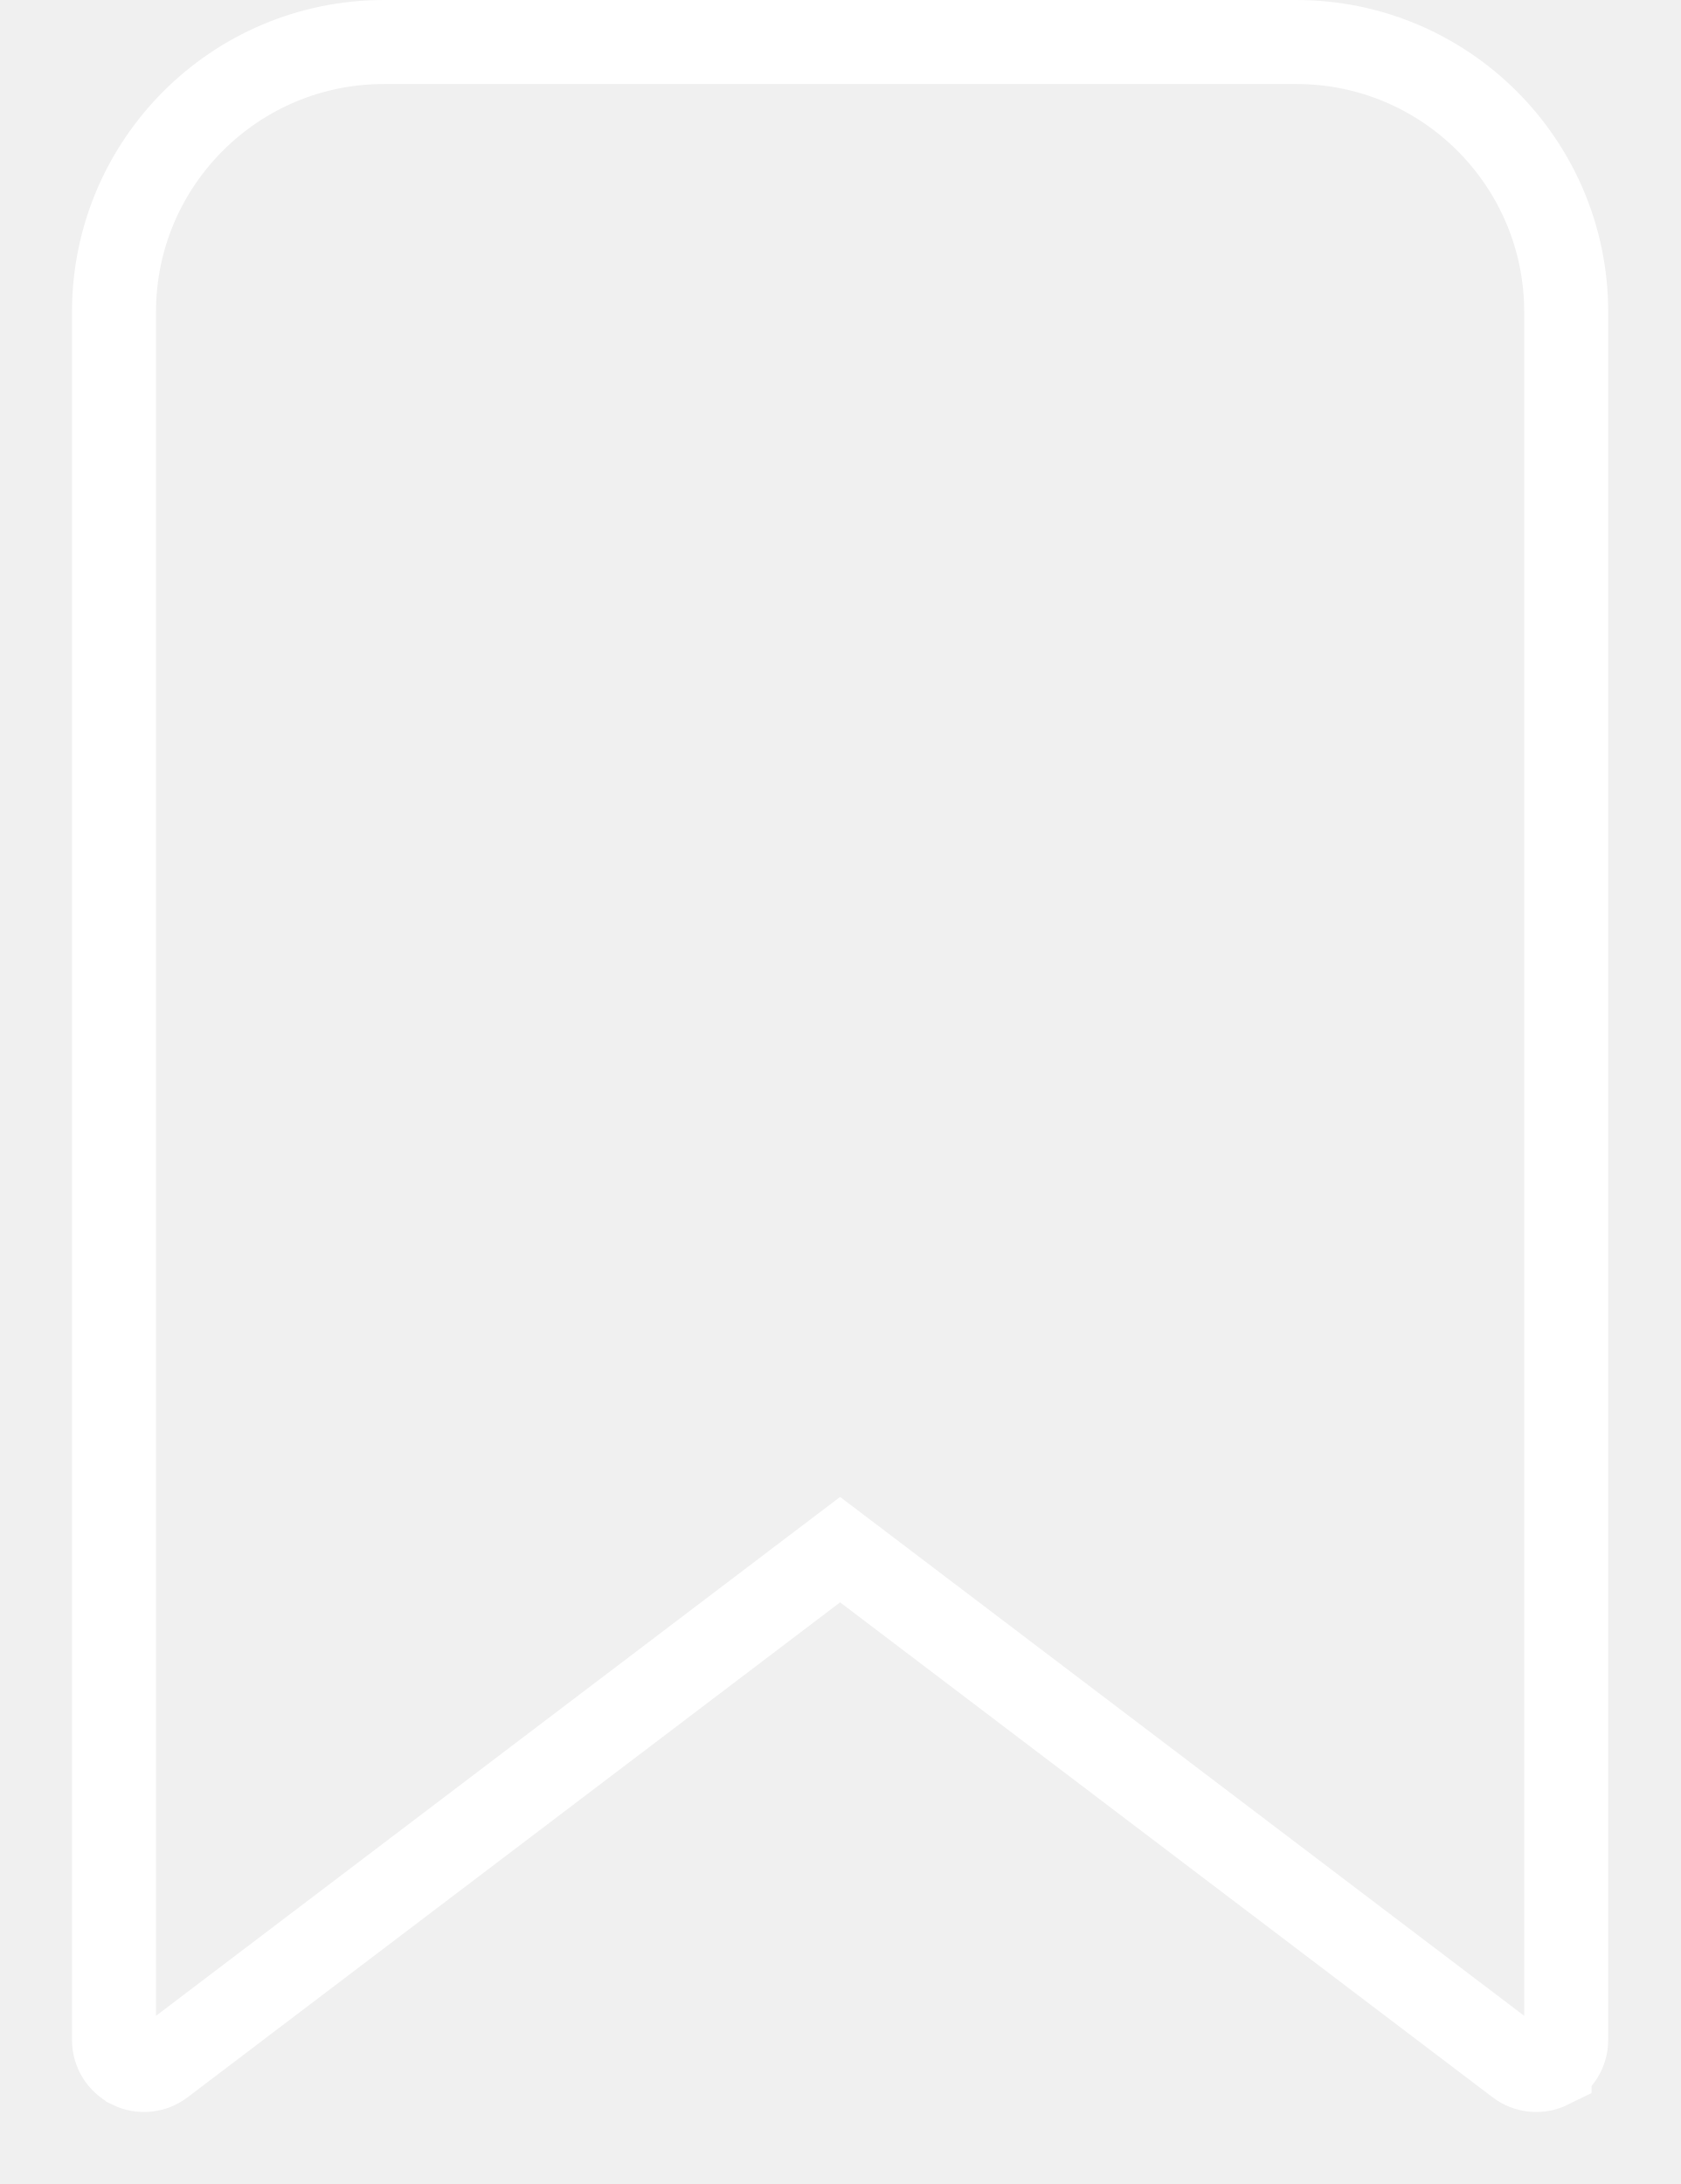
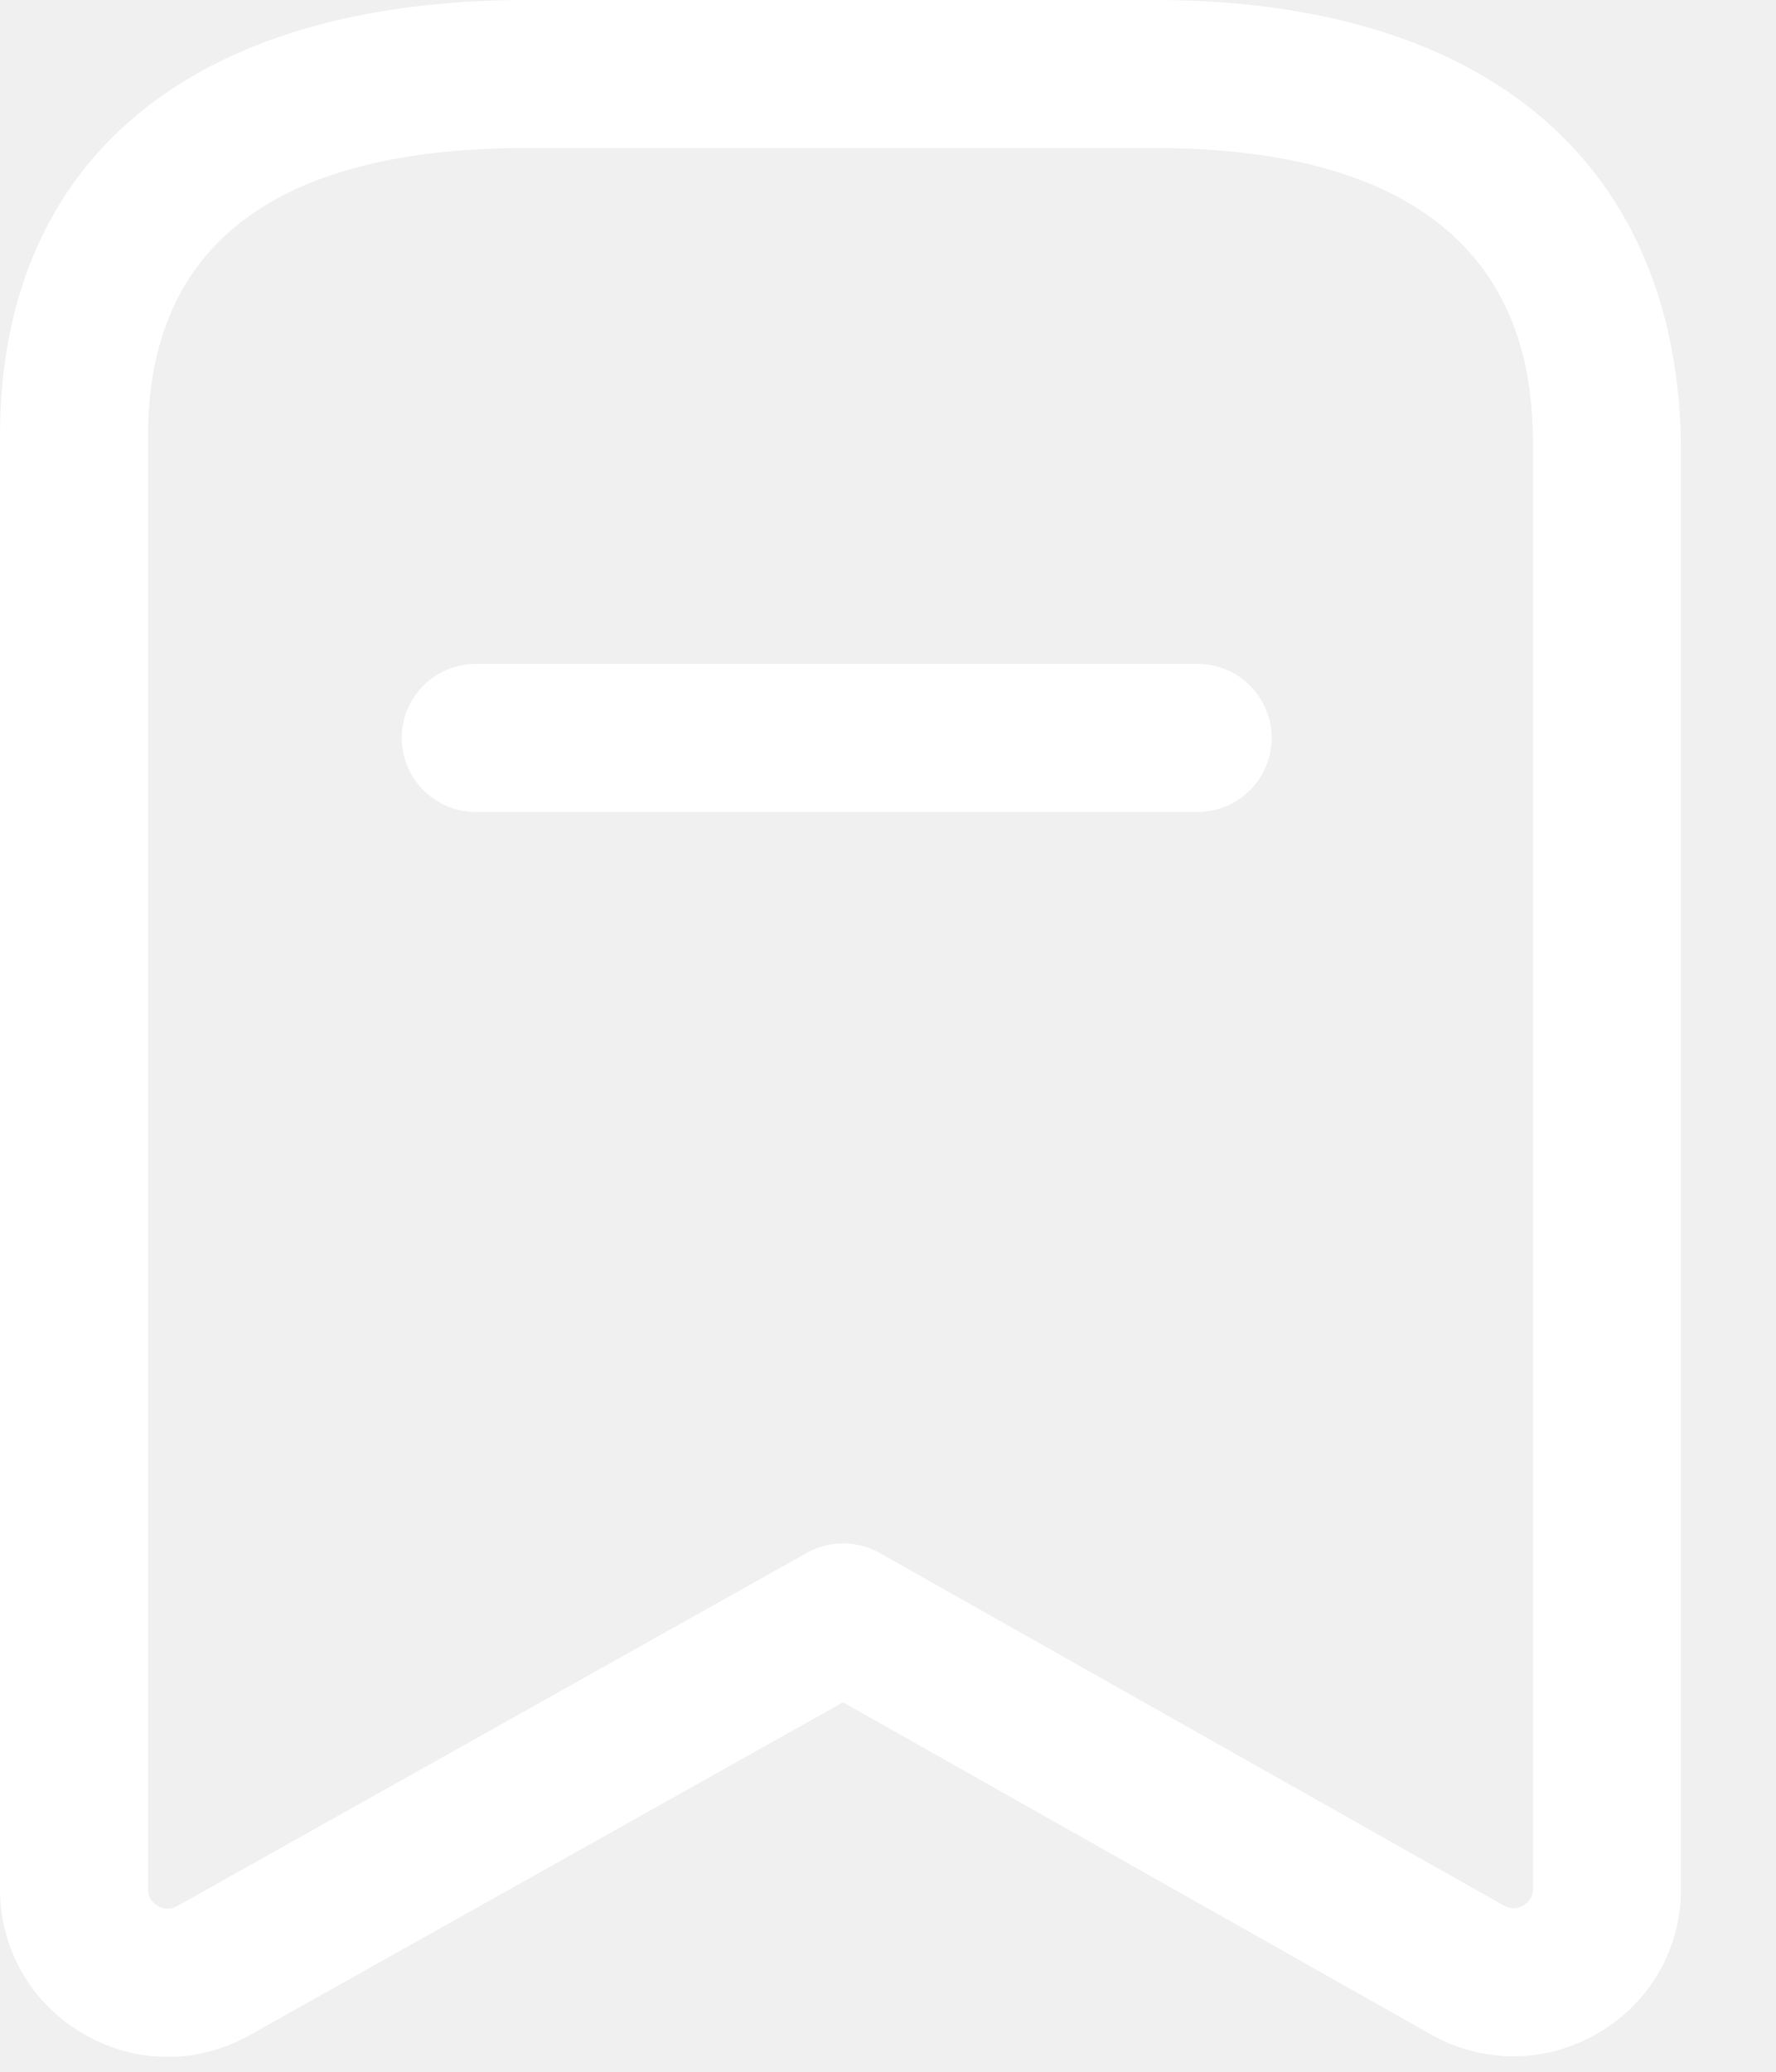
- <svg xmlns="http://www.w3.org/2000/svg" width="20" height="26" viewBox="0 0 20 26" fill="none">
-   <path d="M1.556 24.606L1.555 24.605C1.434 24.545 1.357 24.421 1.357 24.286V3.714C1.357 1.939 2.796 0.5 4.571 0.5H15.429C17.204 0.5 18.643 1.939 18.643 3.714V24.286C18.643 24.421 18.566 24.545 18.445 24.605L18.445 24.606C18.323 24.666 18.178 24.652 18.07 24.57L18.07 24.57L10.302 18.677L10 18.448L9.698 18.677L1.93 24.57L1.93 24.57C1.822 24.652 1.677 24.666 1.556 24.606Z" stroke="white" />
+ <svg xmlns="http://www.w3.org/2000/svg" width="18" height="21" viewBox="0 0 18 21" fill="none">
+   <mask id="mask0_3335_3298" style="mask-type:alpha" maskUnits="userSpaceOnUse" x="0" y="0" width="18" height="21">
+     <path fill-rule="evenodd" clip-rule="evenodd" d="M0 0H17.039V20.847H0V0Z" fill="white" />
+   </mask>
+   <g mask="url(#mask0_3335_3298)">
+     <path fill-rule="evenodd" clip-rule="evenodd" d="M5.342 1.5C2.793 1.5 1.5 2.482 1.5 4.421V19.145C1.5 19.239 1.554 19.29 1.599 19.316C1.644 19.344 1.715 19.364 1.797 19.318L8.179 15.738C8.407 15.611 8.686 15.61 8.915 15.739L15.242 19.313C15.325 19.361 15.396 19.339 15.441 19.312C15.486 19.285 15.539 19.234 15.539 19.14V4.604C15.539 3.837 15.539 1.5 11.701 1.5H5.342ZM1.699 20.847C1.404 20.847 1.109 20.768 0.841 20.61C0.314 20.303 -0 19.754 -0 19.145V4.421C-0 1.611 1.947 0 5.342 0H11.701C15.093 0 17.039 1.679 17.039 4.604V19.14C17.039 19.75 16.725 20.299 16.197 20.606C15.671 20.914 15.037 20.92 14.505 20.62L8.545 17.253L2.53 20.627C2.27 20.773 1.985 20.847 1.699 20.847Z" fill="white" />
+   </g>
+   <path fill-rule="evenodd" clip-rule="evenodd" d="M12.139 8.229H4.822C4.408 8.229 4.072 7.893 4.072 7.479C4.072 7.065 4.408 6.729 4.822 6.729H12.139C12.553 6.729 12.889 7.065 12.889 7.479C12.889 7.893 12.553 8.229 12.139 8.229Z" fill="white" />
</svg>
